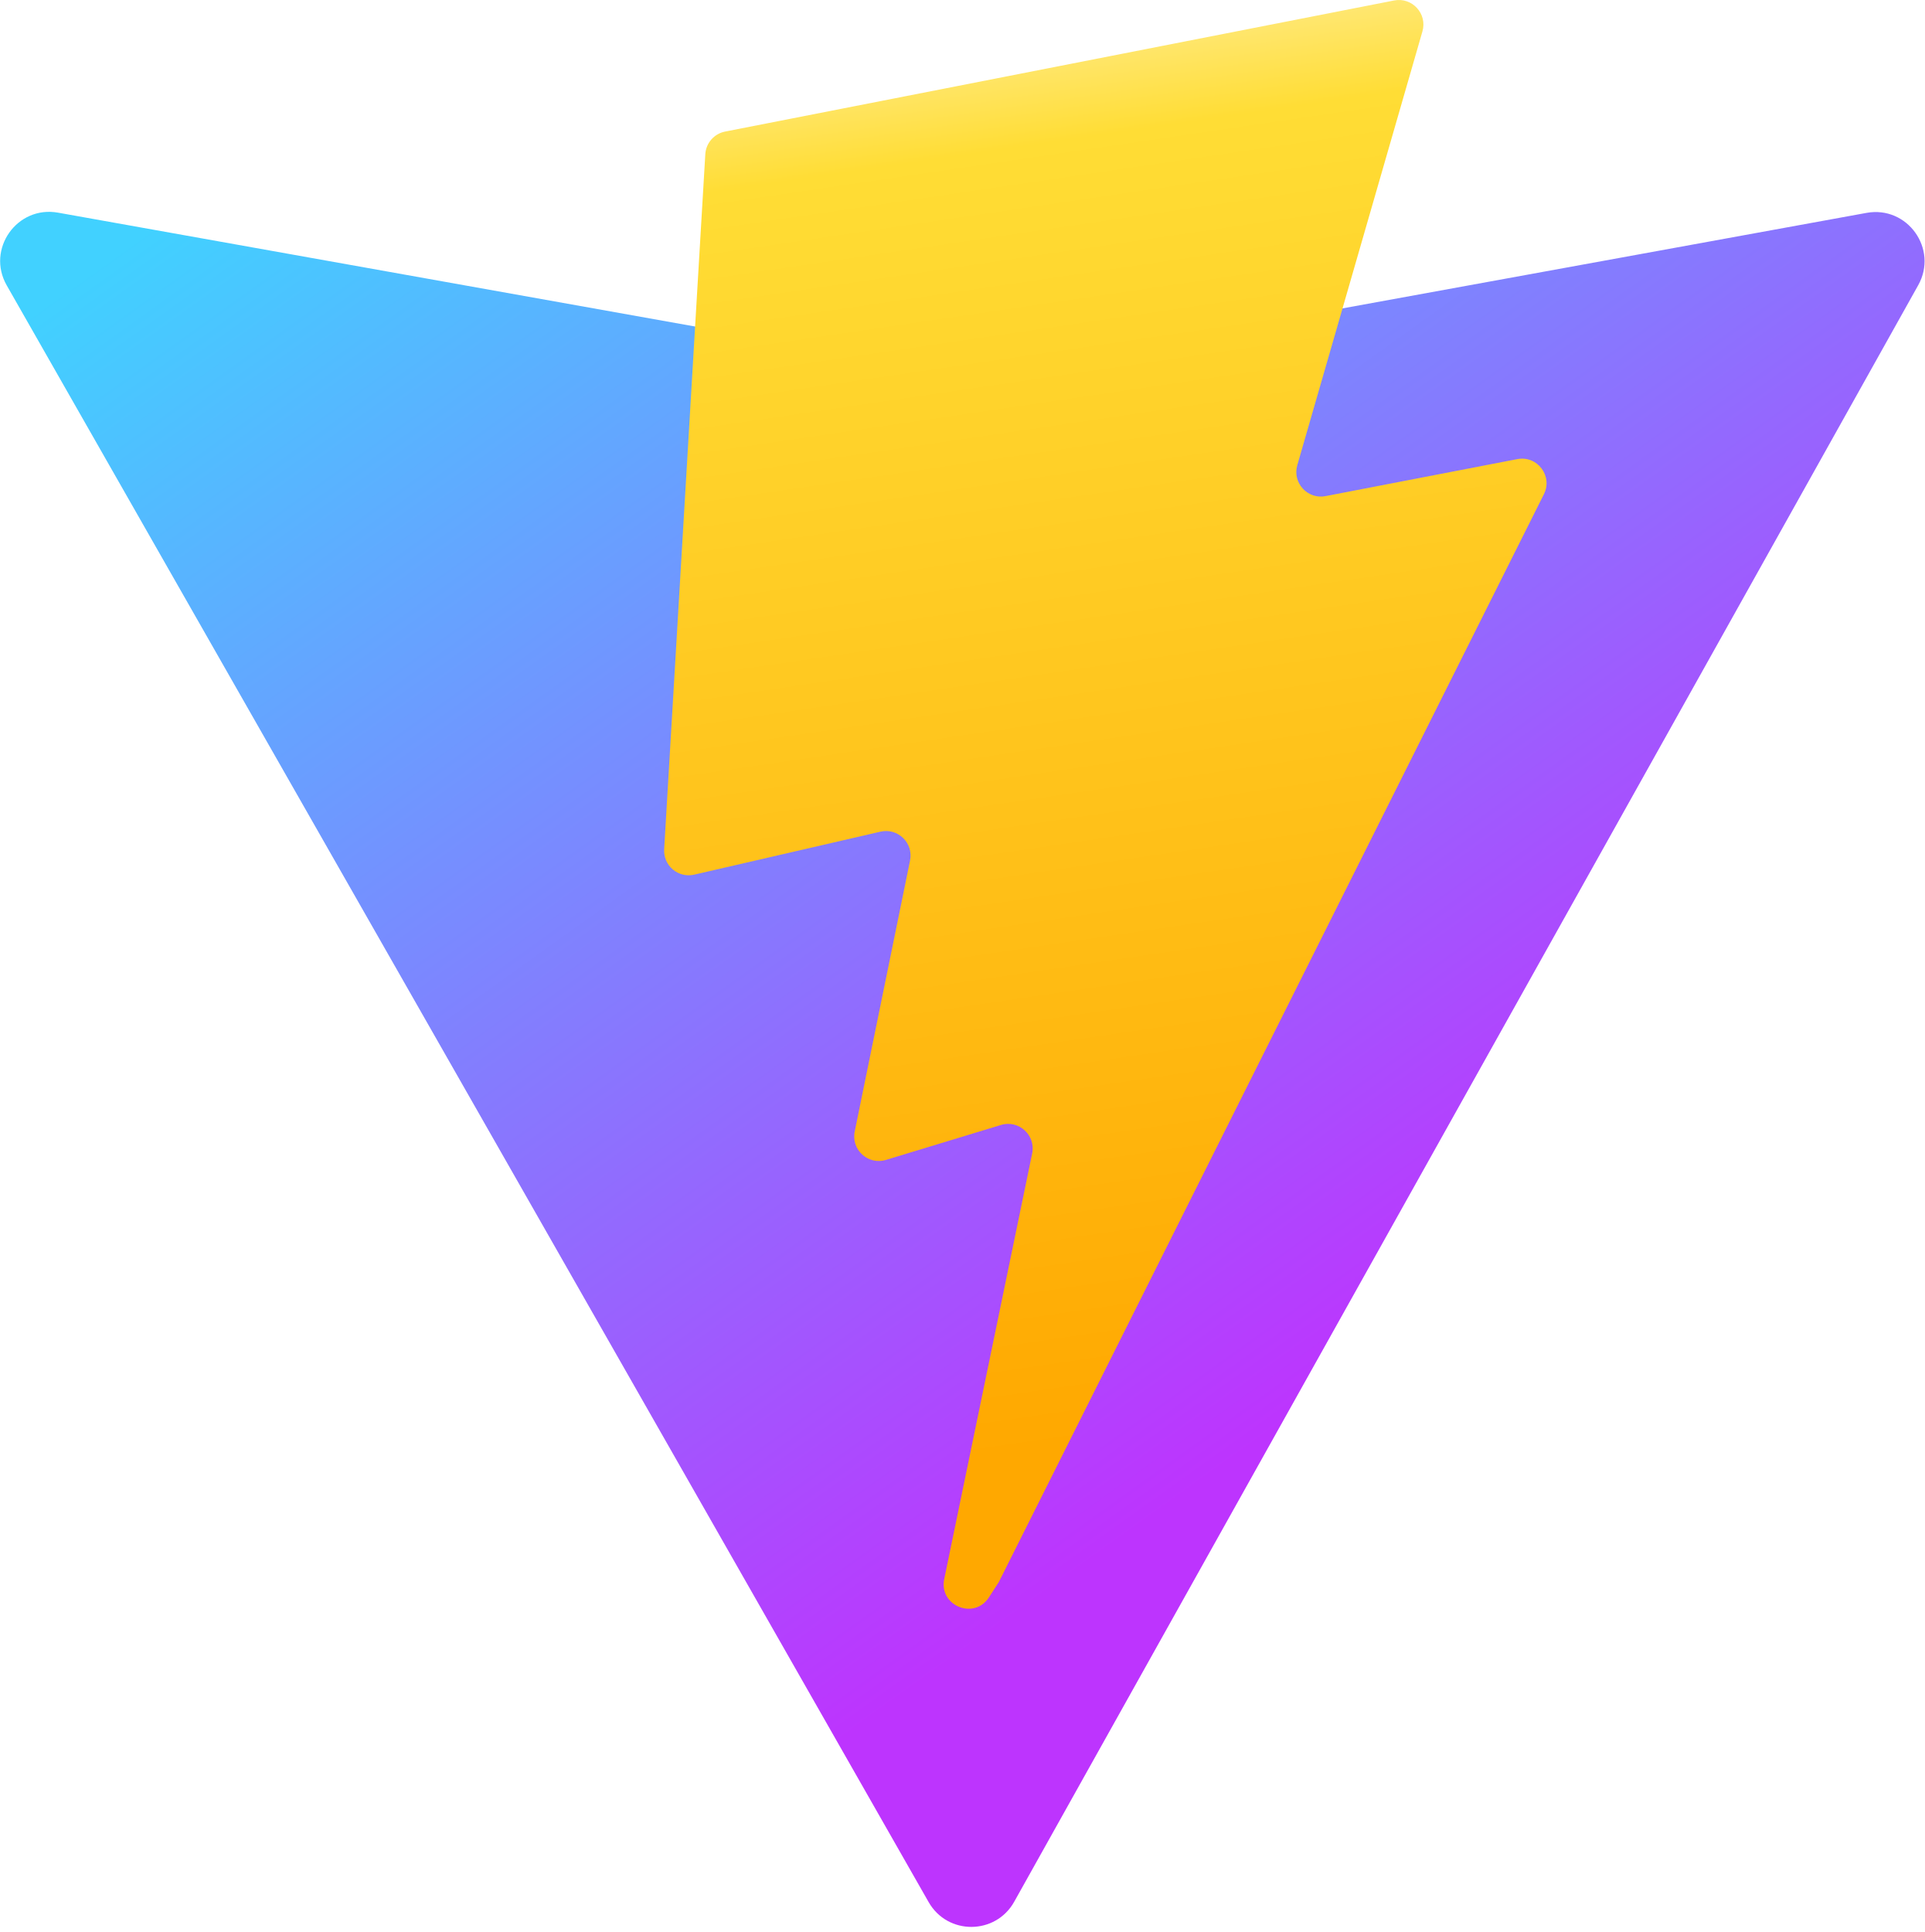
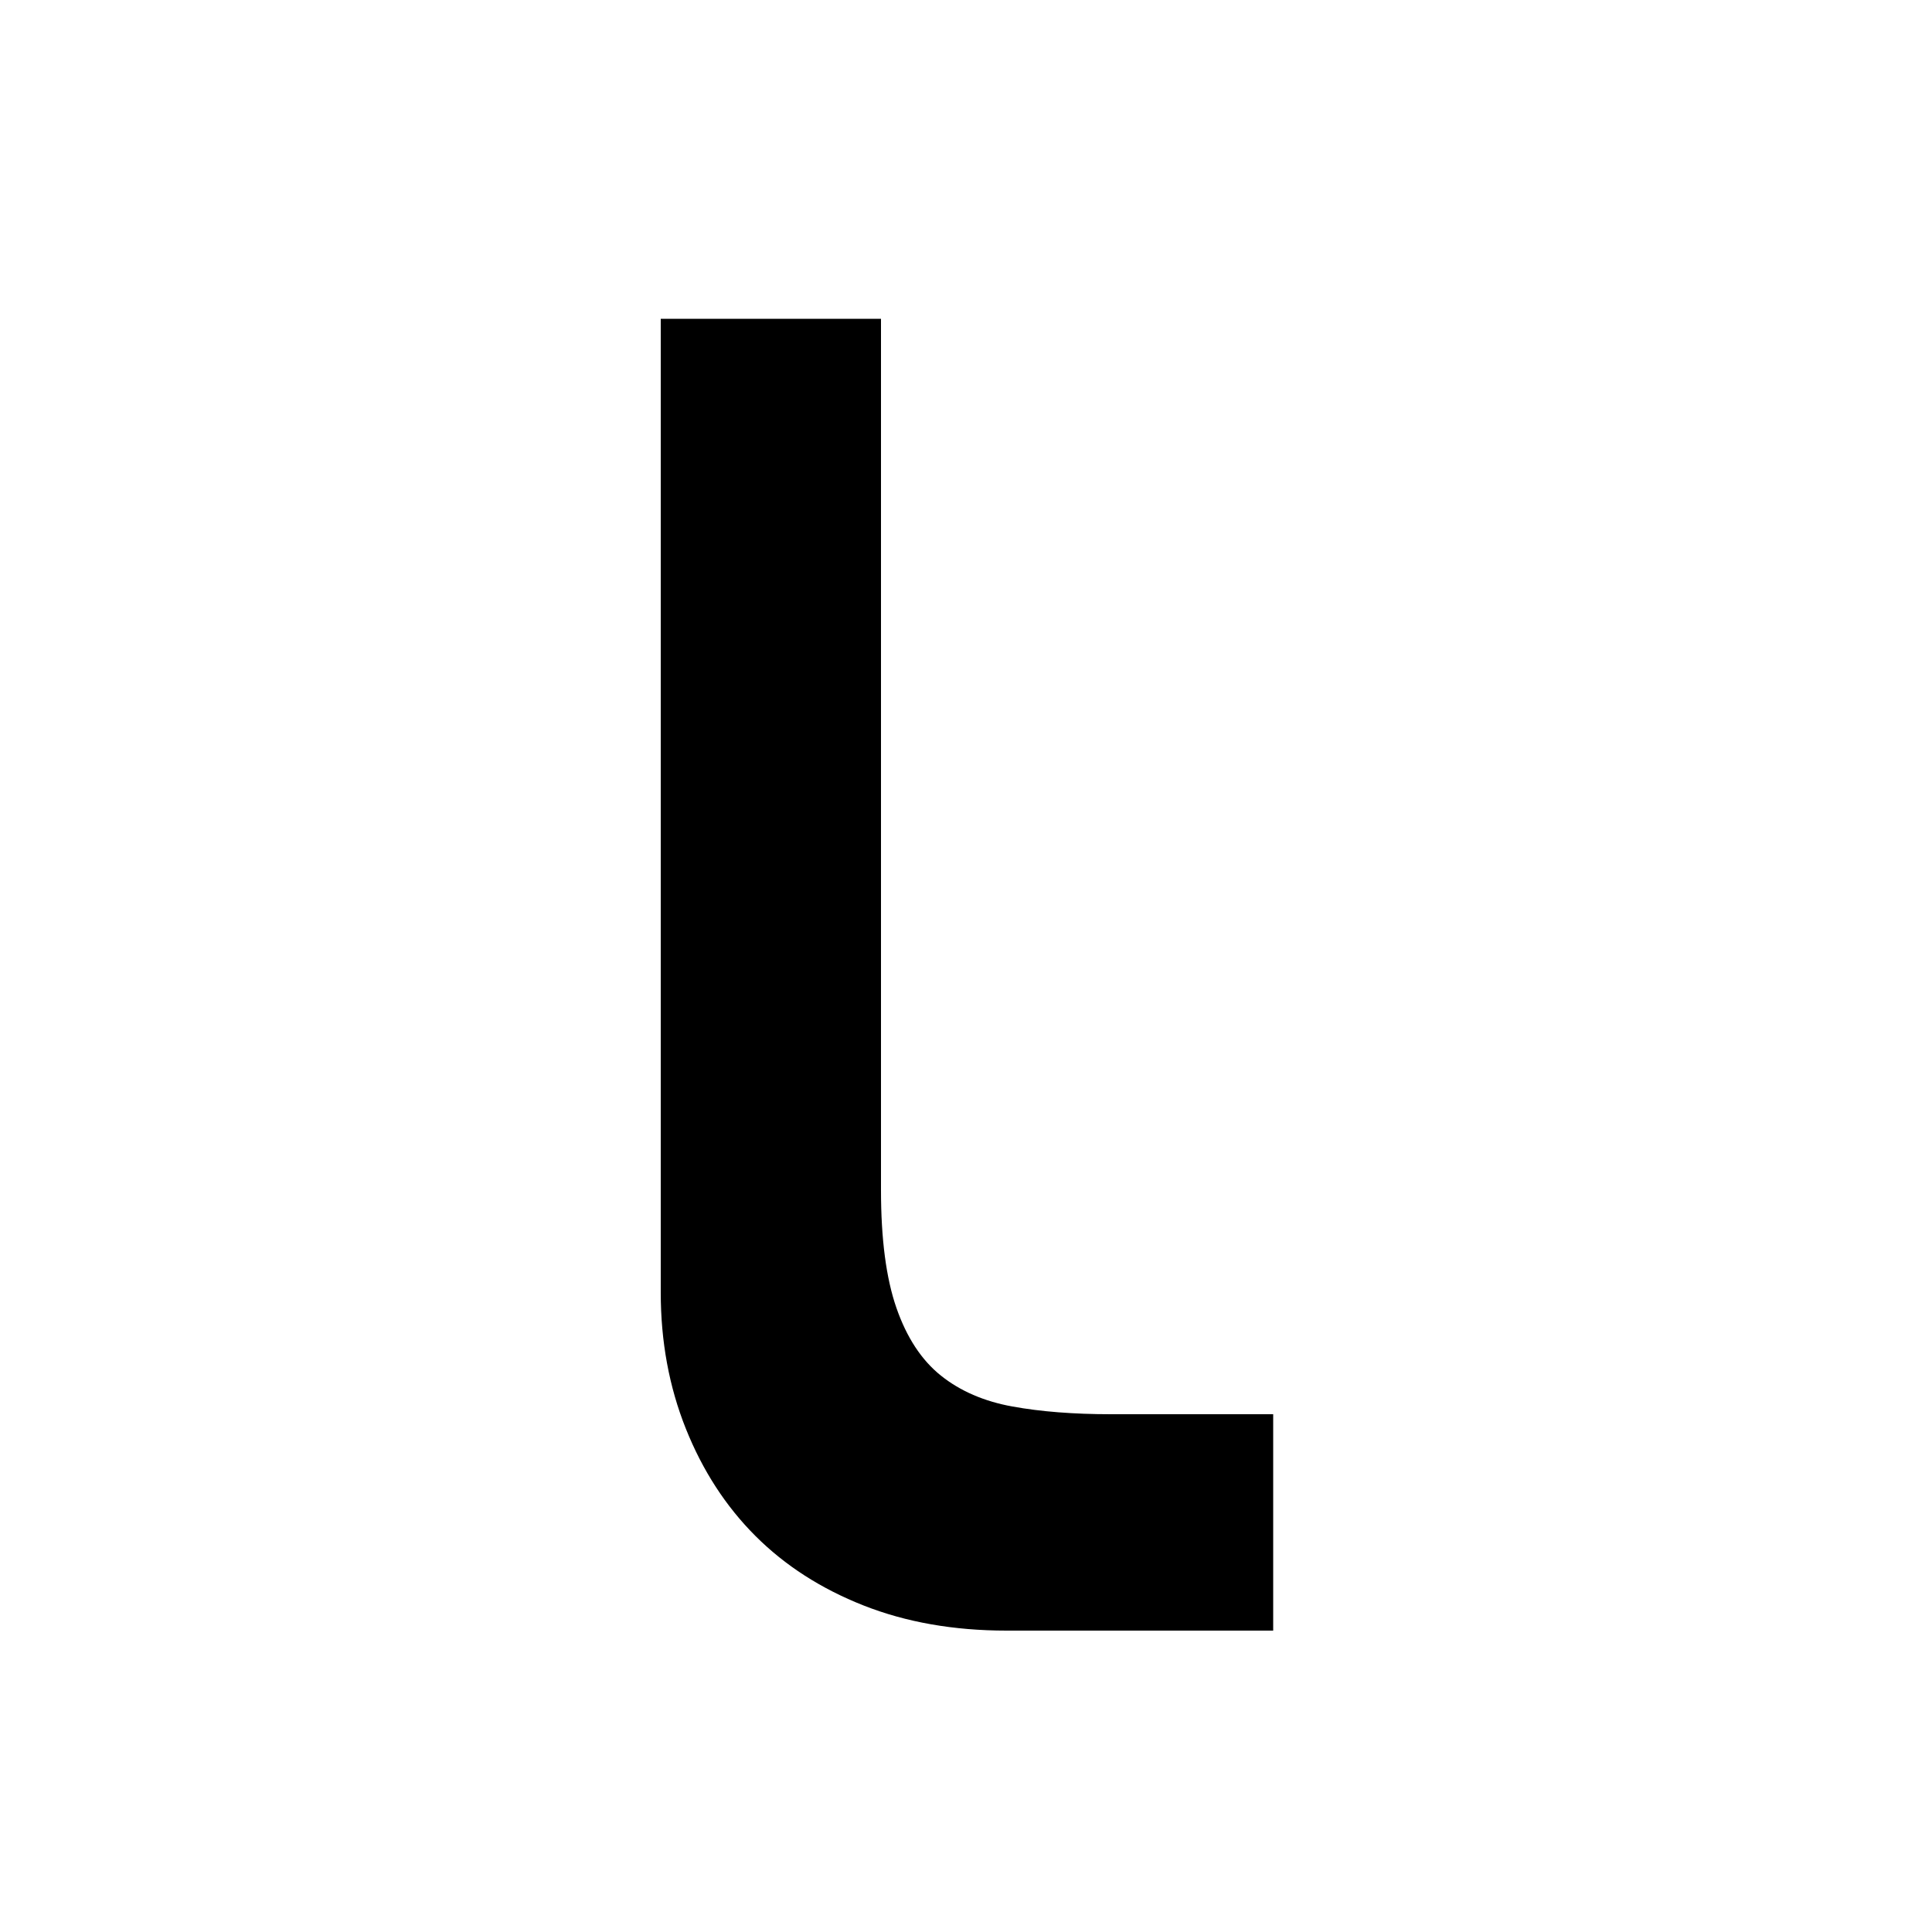
- <svg xmlns="http://www.w3.org/2000/svg" aria-hidden="true" role="img" class="iconify iconify--logos" width="31.88" height="32" preserveAspectRatio="xMidYMid meet" viewBox="0 0 256 257">
-   <defs>
-     <linearGradient id="IconifyId1813088fe1fbc01fb466" x1="-.828%" x2="57.636%" y1="7.652%" y2="78.411%">
-       <stop offset="0%" stop-color="#41D1FF" />
-       <stop offset="100%" stop-color="#BD34FE" />
-     </linearGradient>
-     <linearGradient id="IconifyId1813088fe1fbc01fb467" x1="43.376%" x2="50.316%" y1="2.242%" y2="89.03%">
-       <stop offset="0%" stop-color="#FFEA83" />
-       <stop offset="8.333%" stop-color="#FFDD35" />
-       <stop offset="100%" stop-color="#FFA800" />
-     </linearGradient>
-   </defs>
-   <path fill="url(#IconifyId1813088fe1fbc01fb466)" d="M255.153 37.938L134.897 252.976c-2.483 4.44-8.862 4.466-11.382.048L.875 37.958c-2.746-4.814 1.371-10.646 6.827-9.67l120.385 21.517a6.537 6.537 0 0 0 2.322-.004l117.867-21.483c5.438-.991 9.574 4.796 6.877 9.62Z" />
-   <path fill="url(#IconifyId1813088fe1fbc01fb467)" d="M185.432.063L96.44 17.501a3.268 3.268 0 0 0-2.634 3.014l-5.474 92.456a3.268 3.268 0 0 0 3.997 3.378l24.777-5.718c2.318-.535 4.413 1.507 3.936 3.838l-7.361 36.047c-.495 2.426 1.782 4.5 4.151 3.78l15.304-4.649c2.372-.72 4.652 1.36 4.15 3.788l-11.698 56.621c-.732 3.542 3.979 5.473 5.943 2.437l1.313-2.028l72.516-144.72c1.215-2.423-.88-5.186-3.54-4.672l-25.505 4.922c-2.396.462-4.435-1.77-3.759-4.114l16.646-57.705c.677-2.35-1.37-4.583-3.769-4.113Z" />
+ <svg xmlns="http://www.w3.org/2000/svg" t="1703150787858" class="icon" viewBox="0 0 1024 1024" version="1.1" p-id="7628" width="200" height="200">
+   <path d="M674.816 749.568l0 114.688-141.312 0q-41.984 0-75.776-13.312t-57.344-36.864-36.864-56.832-13.312-72.192l0-400.384 0-115.712 116.736 0 0 461.824q0 38.912 8.192 62.464t23.552 35.84 37.888 16.384 52.224 4.096l86.016 0z" p-id="7629" />
</svg>
